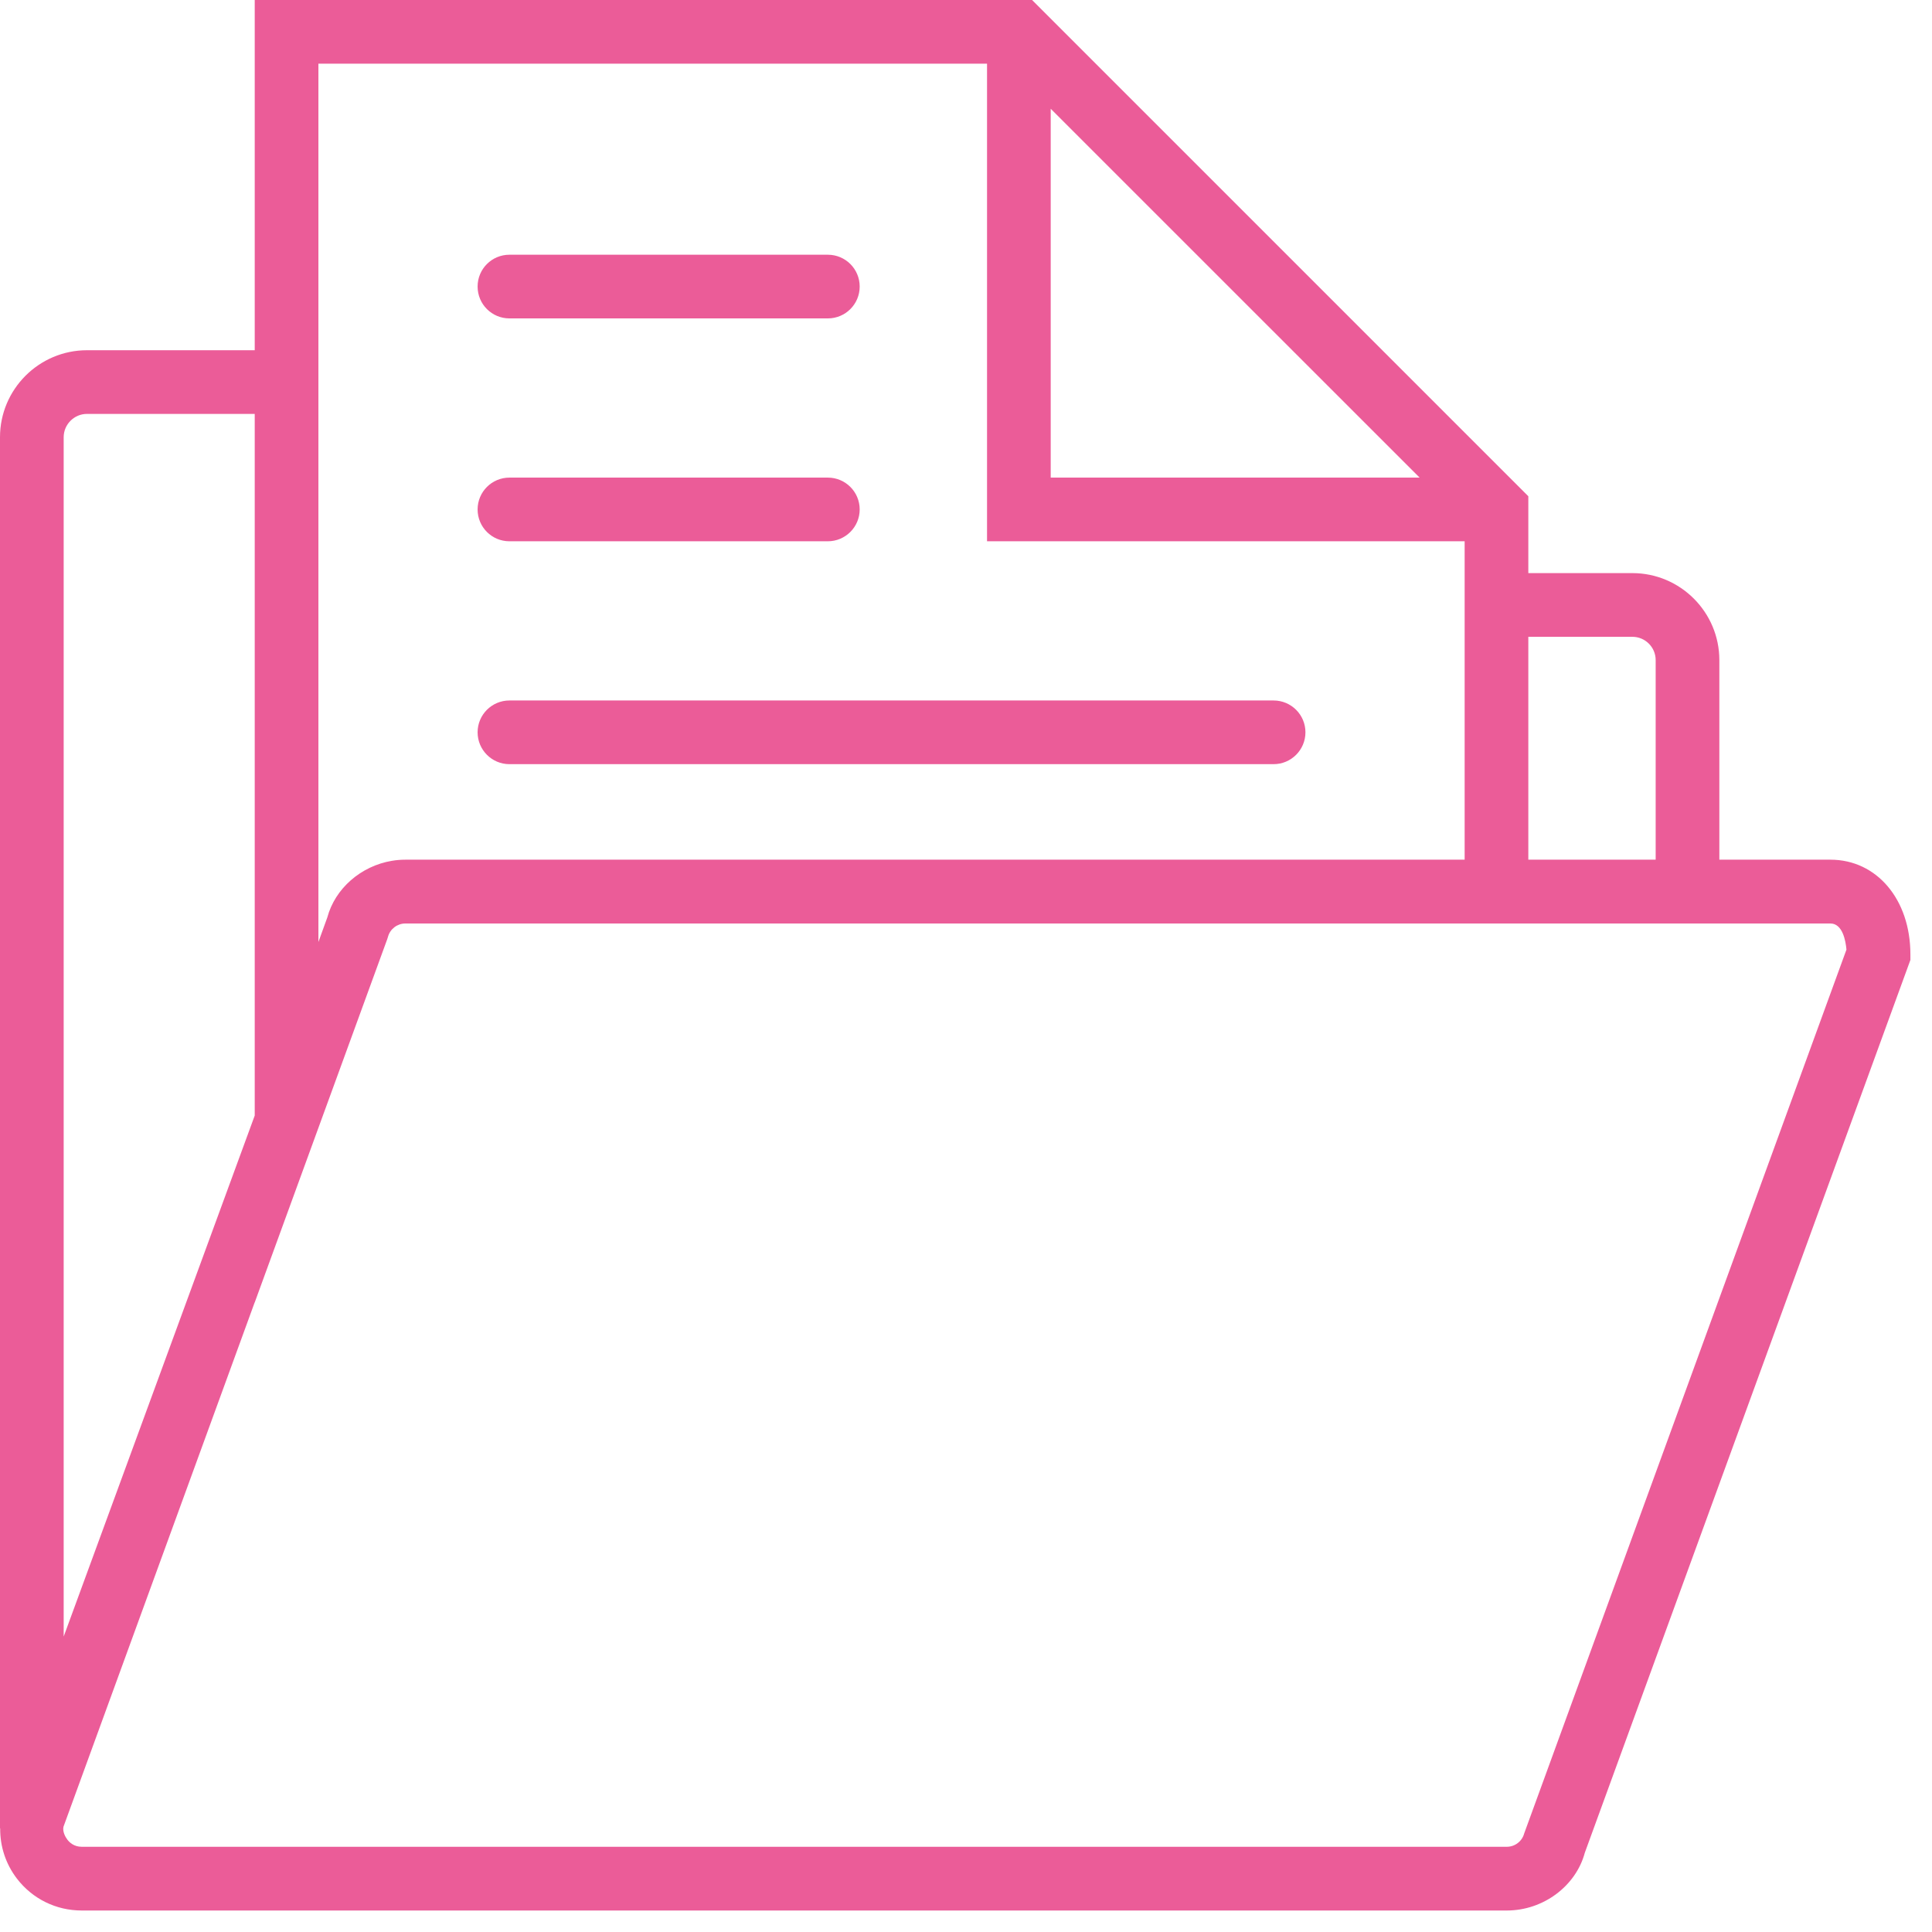
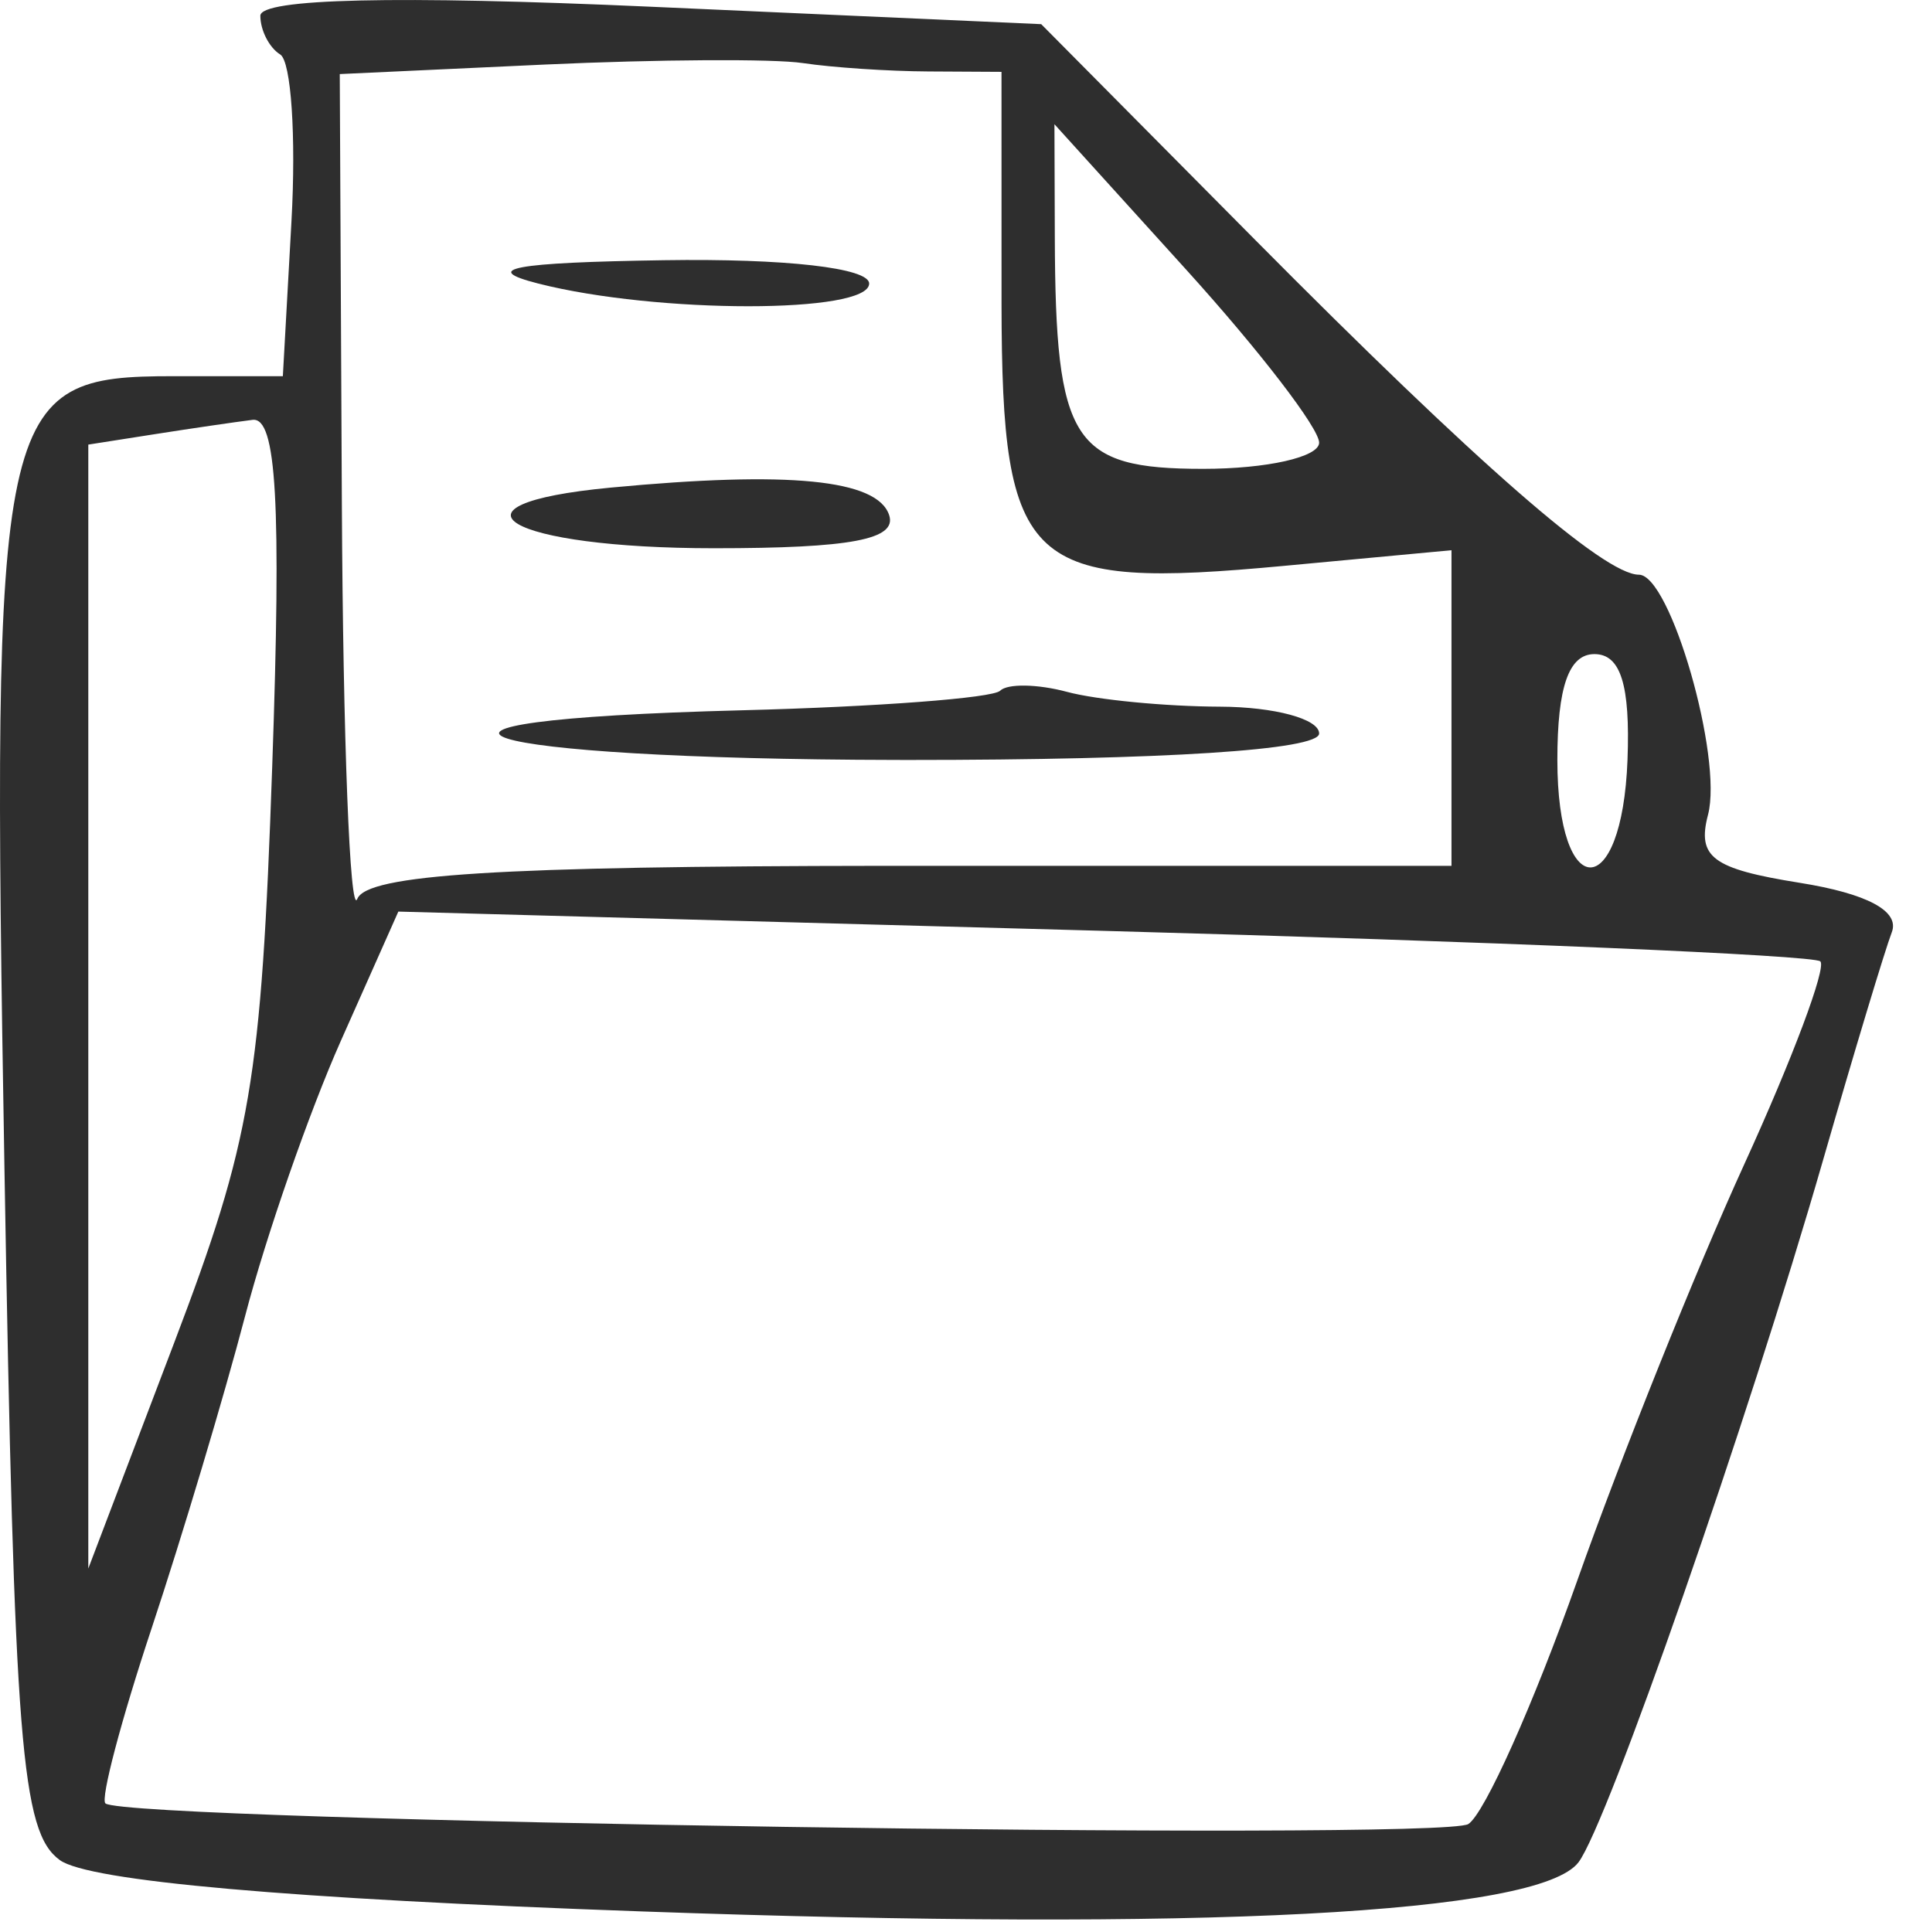
- <svg xmlns="http://www.w3.org/2000/svg" width="72" height="72" viewBox="0 0 72 72" fill="none">
-   <path d="M68.216 32.038H64.075V24.6C64.075 22.813 62.62 21.358 60.834 21.358H56.956V18.494L56.37 17.908C56.367 17.908 56.367 17.905 56.367 17.905L47.71 9.248L38.462 0H9.493V13.052H3.242C1.455 13.052 0 14.507 0 16.294V68.136H0.007C0 68.805 0.209 69.457 0.627 70.006C1.208 70.765 2.088 71.199 3.045 71.199H56.154C57.525 71.199 58.733 70.276 59.061 69.047L71.195 35.775V35.566C71.195 33.521 69.942 32.038 68.216 32.038ZM60.834 23.732C61.313 23.732 61.702 24.121 61.702 24.6V32.038H56.956V23.732H60.834ZM39.157 4.053L52.905 17.799H39.157V4.053ZM11.866 2.373H36.784V20.172H54.583V21.358V32.038H15.105C14.937 32.038 14.768 32.052 14.604 32.08C13.449 32.273 12.485 33.115 12.198 34.19L11.866 35.106V13.052V2.373ZM2.373 16.294C2.373 15.815 2.765 15.425 3.242 15.425H9.493V41.573L2.373 60.99V16.294ZM56.801 68.33C56.723 68.62 56.457 68.824 56.156 68.824H3.045C2.755 68.824 2.587 68.658 2.513 68.561C2.437 68.463 2.323 68.257 2.366 68.076L9.493 48.531V48.538L14.429 35.006L14.46 34.909C14.538 34.62 14.806 34.416 15.105 34.416H54.583H56.956H64.075H68.216C68.667 34.416 68.784 35.063 68.812 35.389L56.801 68.33Z" fill="#EB5C98" />
-   <path d="M18.985 20.172H30.851C31.506 20.172 32.038 19.64 32.038 18.985C32.038 18.33 31.506 17.799 30.851 17.799H18.985C18.33 17.799 17.799 18.33 17.799 18.985C17.799 19.643 18.33 20.172 18.985 20.172Z" fill="#EB5C98" />
-   <path d="M18.985 11.866H30.851C31.506 11.866 32.038 11.337 32.038 10.679C32.038 10.022 31.506 9.493 30.851 9.493H18.985C18.33 9.493 17.799 10.022 17.799 10.679C17.799 11.337 18.33 11.866 18.985 11.866Z" fill="#EB5C98" />
-   <path d="M18.985 28.478H47.463C48.118 28.478 48.65 27.946 48.65 27.291C48.65 26.636 48.118 26.105 47.463 26.105H18.985C18.33 26.105 17.799 26.636 17.799 27.291C17.799 27.946 18.33 28.478 18.985 28.478Z" fill="#EB5C98" />
+ <svg xmlns="http://www.w3.org/2000/svg" width="72" height="73" viewBox="0 0 72 73" fill="none">
+   <path fill-rule="evenodd" clip-rule="evenodd" d="M9.836 0.596C9.836 -0.057 14.969 -0.176 24.586 0.254L39.336 0.913L47.418 9.063C55.813 17.53 60.608 21.715 61.917 21.715C63.106 21.715 65.094 28.619 64.528 30.784C64.107 32.392 64.692 32.828 67.983 33.355C70.543 33.764 71.777 34.425 71.471 35.224C71.21 35.904 70.041 39.779 68.873 43.837C66.035 53.694 60.727 68.933 59.633 70.368C58.144 72.317 45.469 72.981 24.228 72.222C10.926 71.748 3.347 71.078 2.257 70.281C0.803 69.218 0.54 65.919 0.168 44.139C-0.327 15.118 -0.135 14.214 6.551 14.214H10.686L11.011 8.367C11.19 5.151 10.999 2.312 10.586 2.058C10.173 1.804 9.836 1.145 9.836 0.596ZM15.049 34.444L12.876 39.33C11.681 42.017 10.055 46.69 9.263 49.715C8.471 52.739 6.88 58.056 5.727 61.529C4.574 65.001 3.789 67.977 3.983 68.141C4.784 68.817 54.45 69.57 55.472 68.921C56.084 68.532 57.937 64.389 59.59 59.715C61.243 55.039 64.083 47.961 65.901 43.983C67.718 40.005 69.01 36.559 68.771 36.325C68.532 36.093 56.347 35.574 41.693 35.172L15.049 34.444ZM9.541 15.864C8.878 15.947 7.211 16.191 5.836 16.407L3.336 16.799V59.266L6.579 50.739C9.491 43.084 9.869 40.864 10.284 28.965C10.632 18.988 10.449 15.752 9.541 15.864ZM20.586 2.439L12.836 2.799L12.915 19.006C12.958 27.921 13.221 34.653 13.498 33.965C13.871 33.043 18.793 32.729 33.397 32.715L54.836 32.715V20.79L48.51 21.381C38.794 22.288 37.855 21.497 37.837 11.502L37.836 2.715L35.086 2.7C33.573 2.693 31.436 2.55 30.336 2.384C29.236 2.217 24.849 2.243 20.586 2.439ZM60.236 24.715C59.269 24.715 58.836 25.953 58.836 28.715C58.836 34.133 61.282 34.127 61.486 28.709C61.592 25.881 61.228 24.715 60.236 24.715ZM37.784 26.099C38.06 25.825 39.197 25.843 40.311 26.142C41.425 26.442 44.024 26.694 46.086 26.701C48.149 26.709 49.836 27.165 49.836 27.715C49.836 28.338 44.003 28.715 34.336 28.715L33.841 28.714C17.613 28.685 12.9 27.226 28.06 26.837C33.133 26.706 37.509 26.375 37.784 26.099ZM23.063 18.425C29.813 17.785 33.149 18.114 33.592 19.465C33.894 20.384 32.15 20.715 26.978 20.715C19.187 20.715 16.361 19.062 23.063 18.425ZM39.836 4.694L39.85 8.954C39.875 16.71 40.517 17.715 45.453 17.715C47.863 17.715 49.836 17.27 49.836 16.726C49.836 16.18 47.586 13.252 44.836 10.214L39.836 4.694ZM25.086 9.832C29.665 9.762 32.836 10.123 32.836 10.714C32.836 11.857 24.822 11.857 20.336 10.714C18.132 10.153 19.393 9.919 25.086 9.832Z" fill="#2E2E2E" />
</svg>
